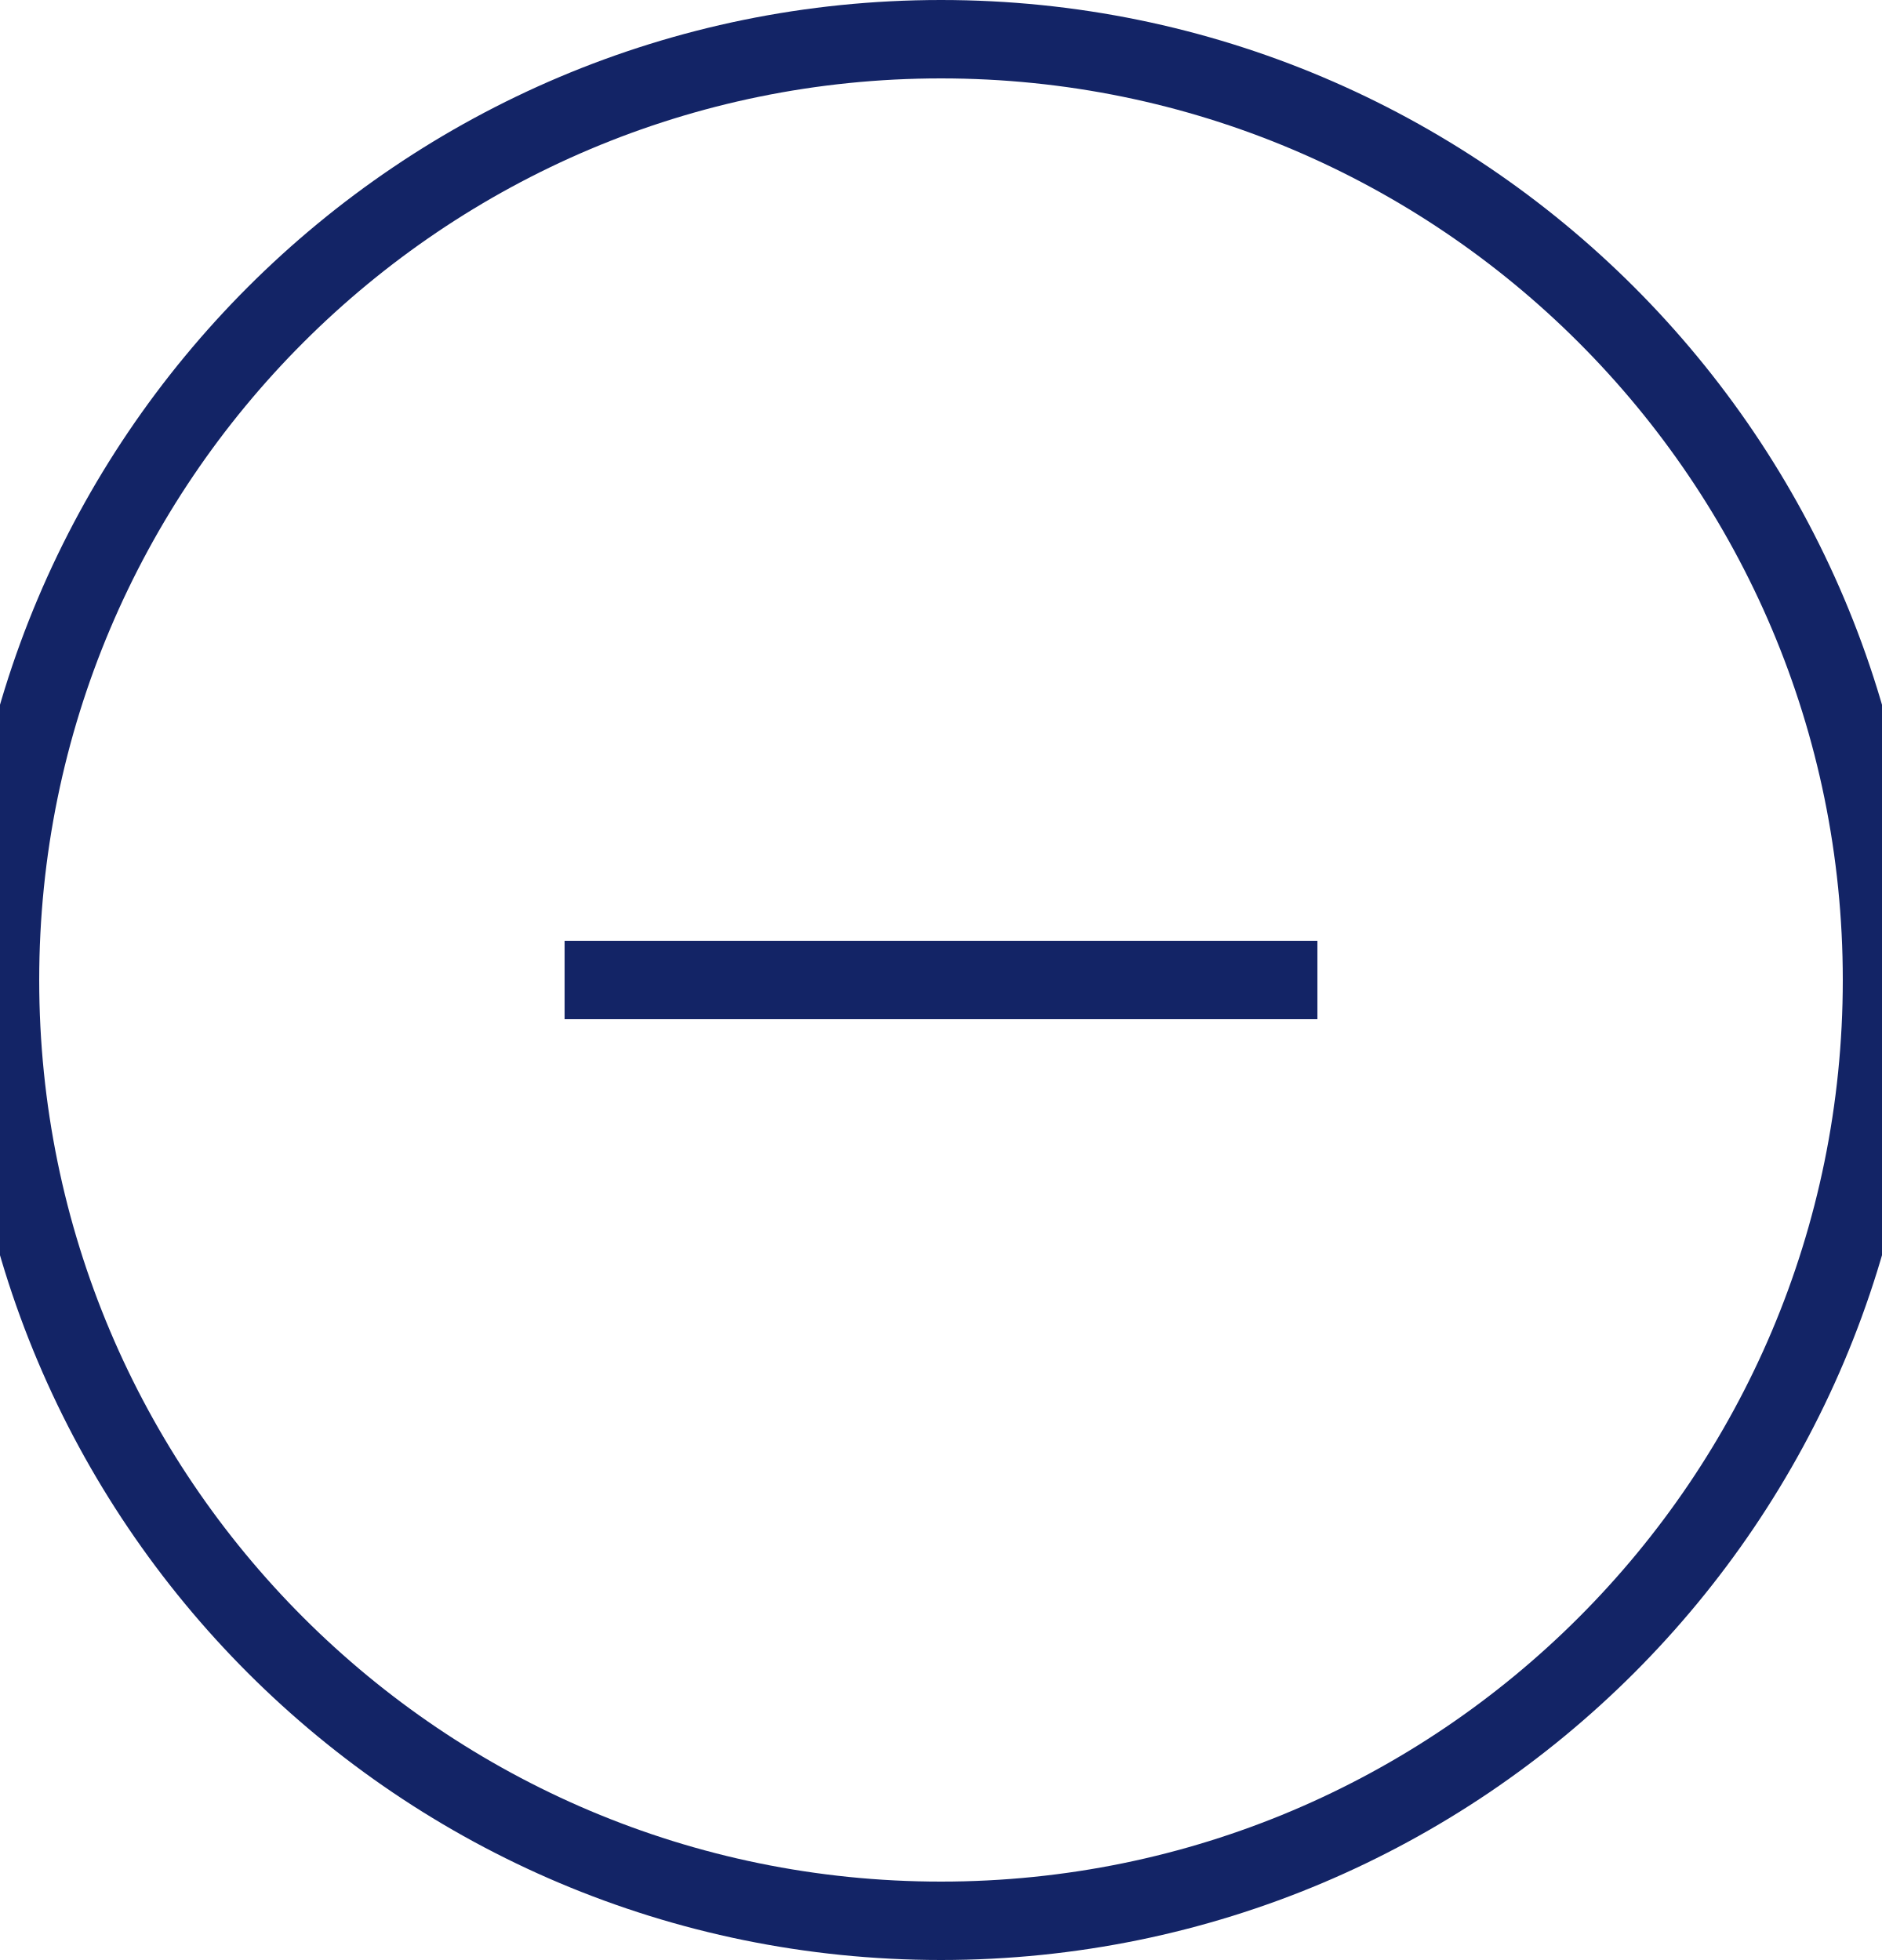
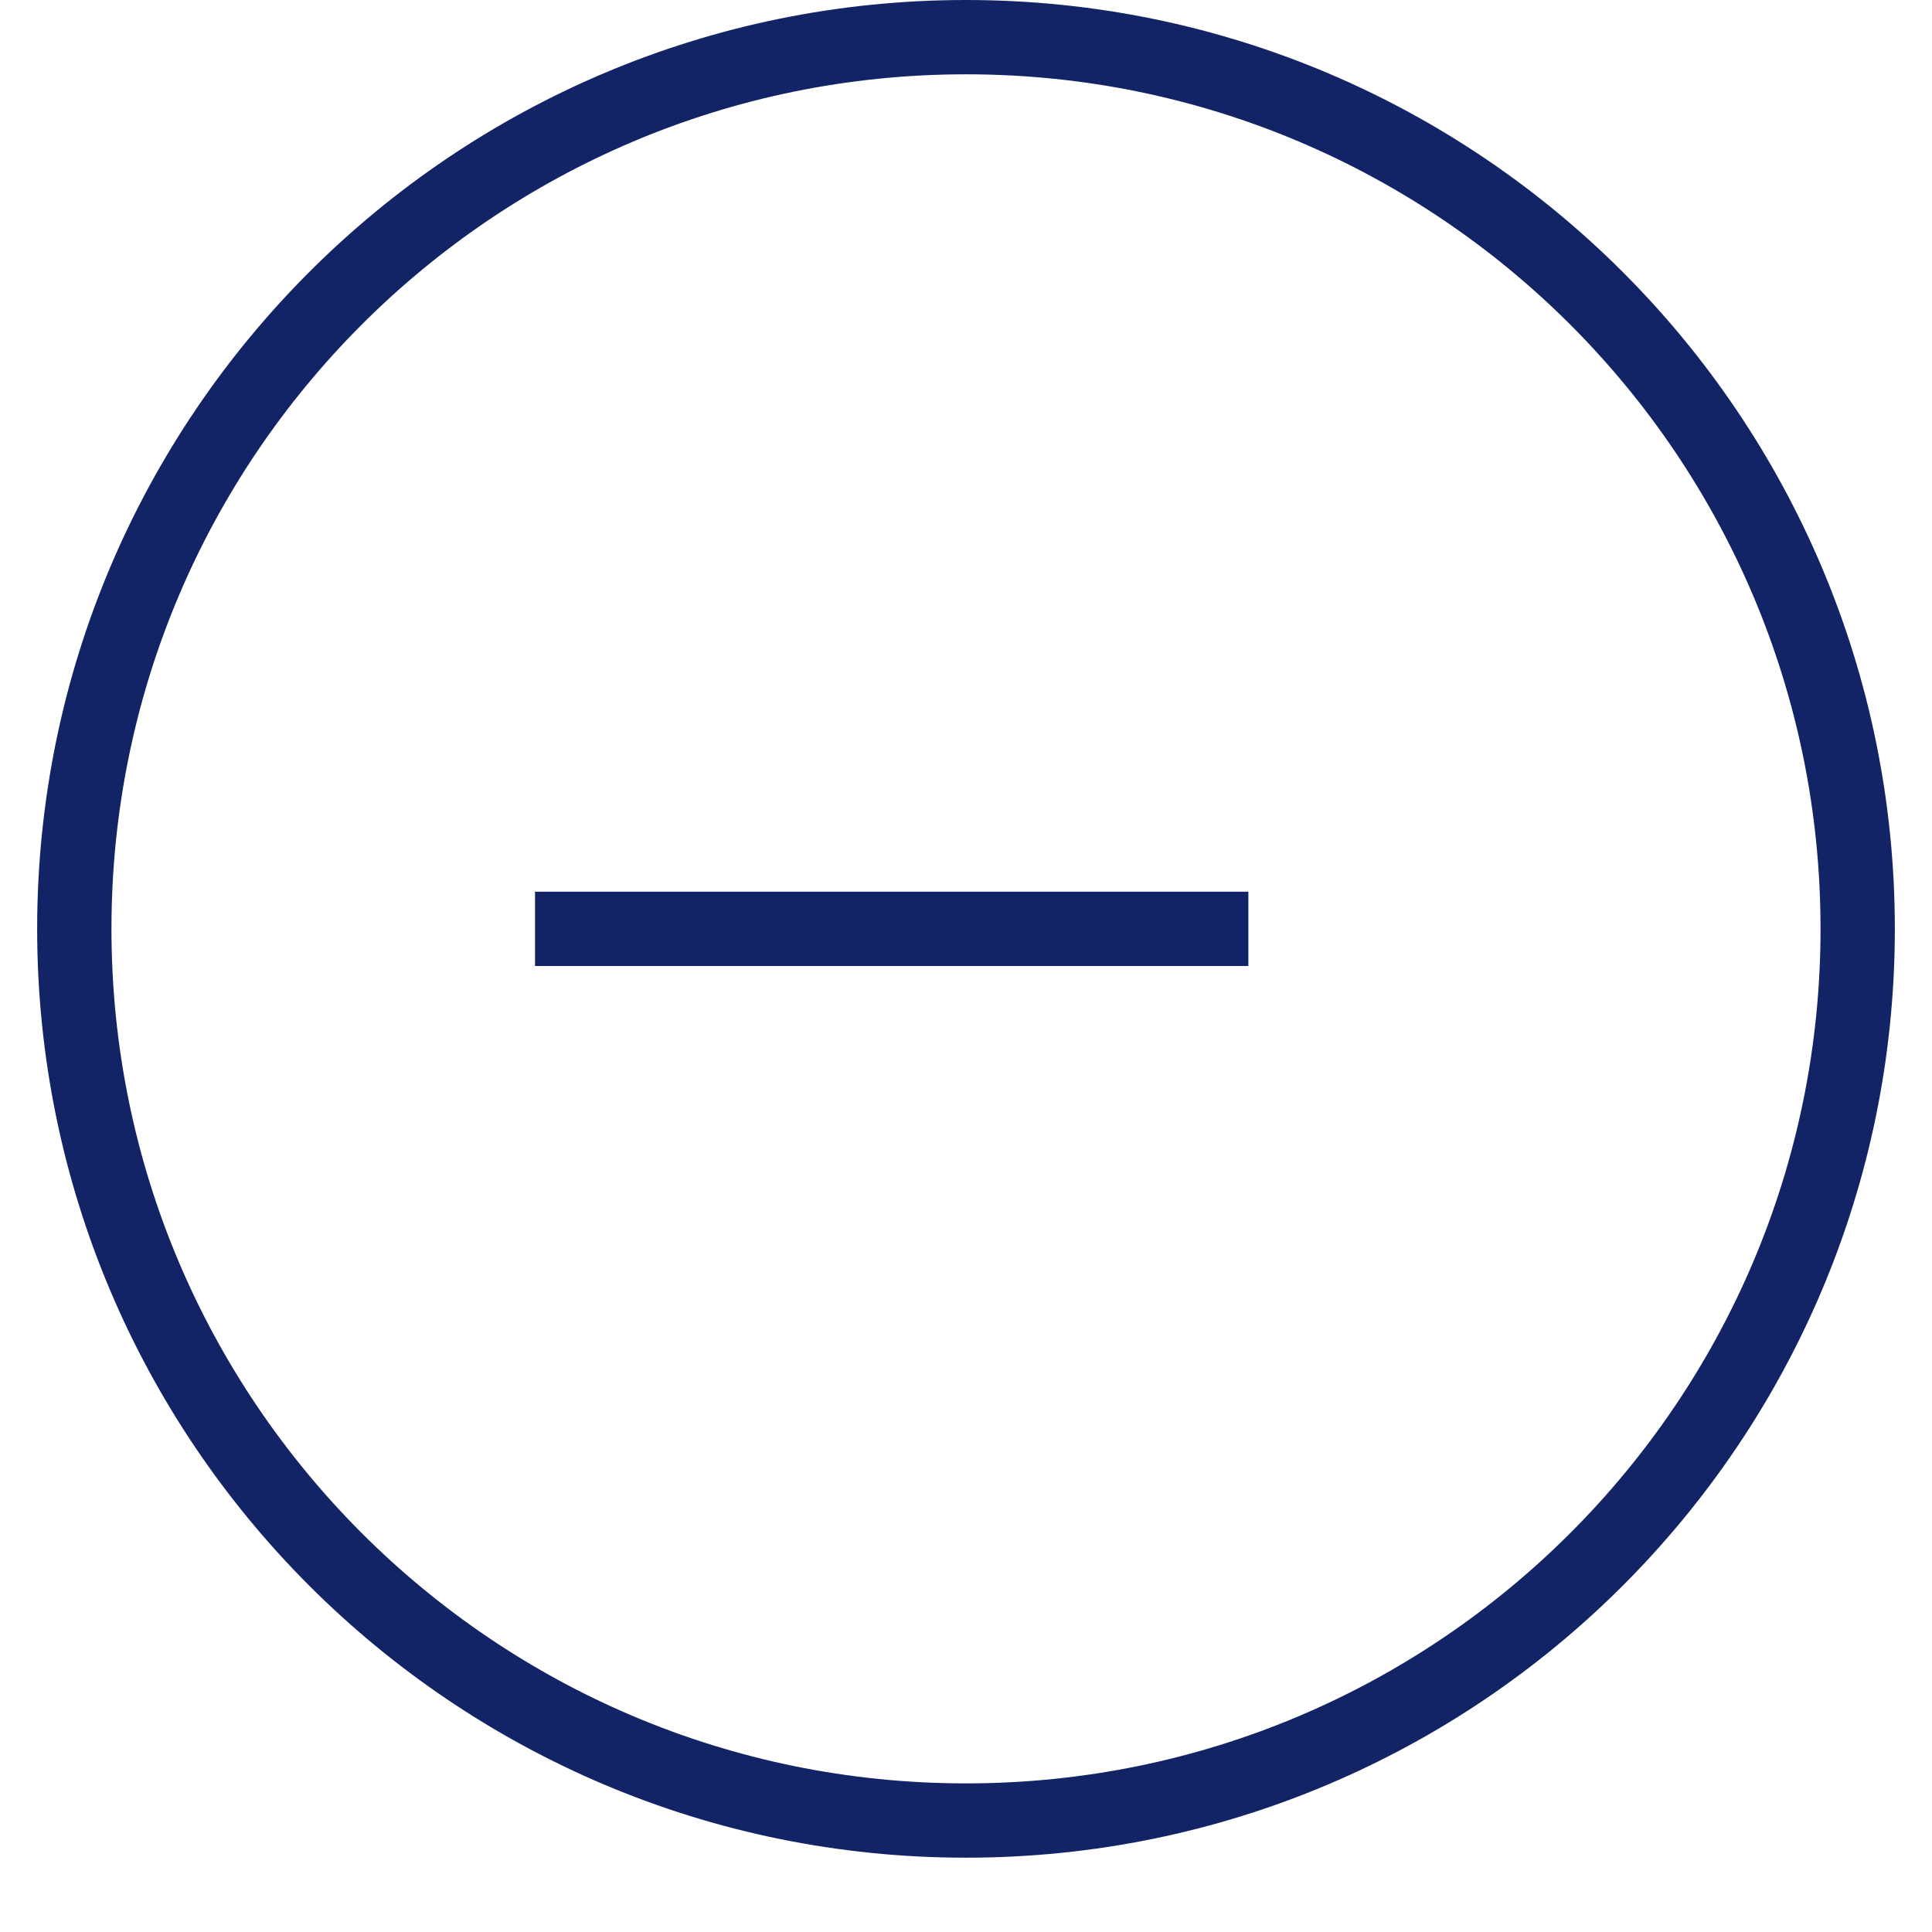
- <svg xmlns="http://www.w3.org/2000/svg" width="24" height="25">
+ <svg xmlns="http://www.w3.org/2000/svg" width="26" height="26">
  <g transform="translate(0 .5)" stroke="#132466" fill="none" fill-rule="evenodd" stroke-linejoin="round">
-     <circle cx="12" cy="12" r="12" />
+     <circle cx="13" cy="12" r="12" />
    <path d="M7.2 12h9.6" />
  </g>
</svg>
